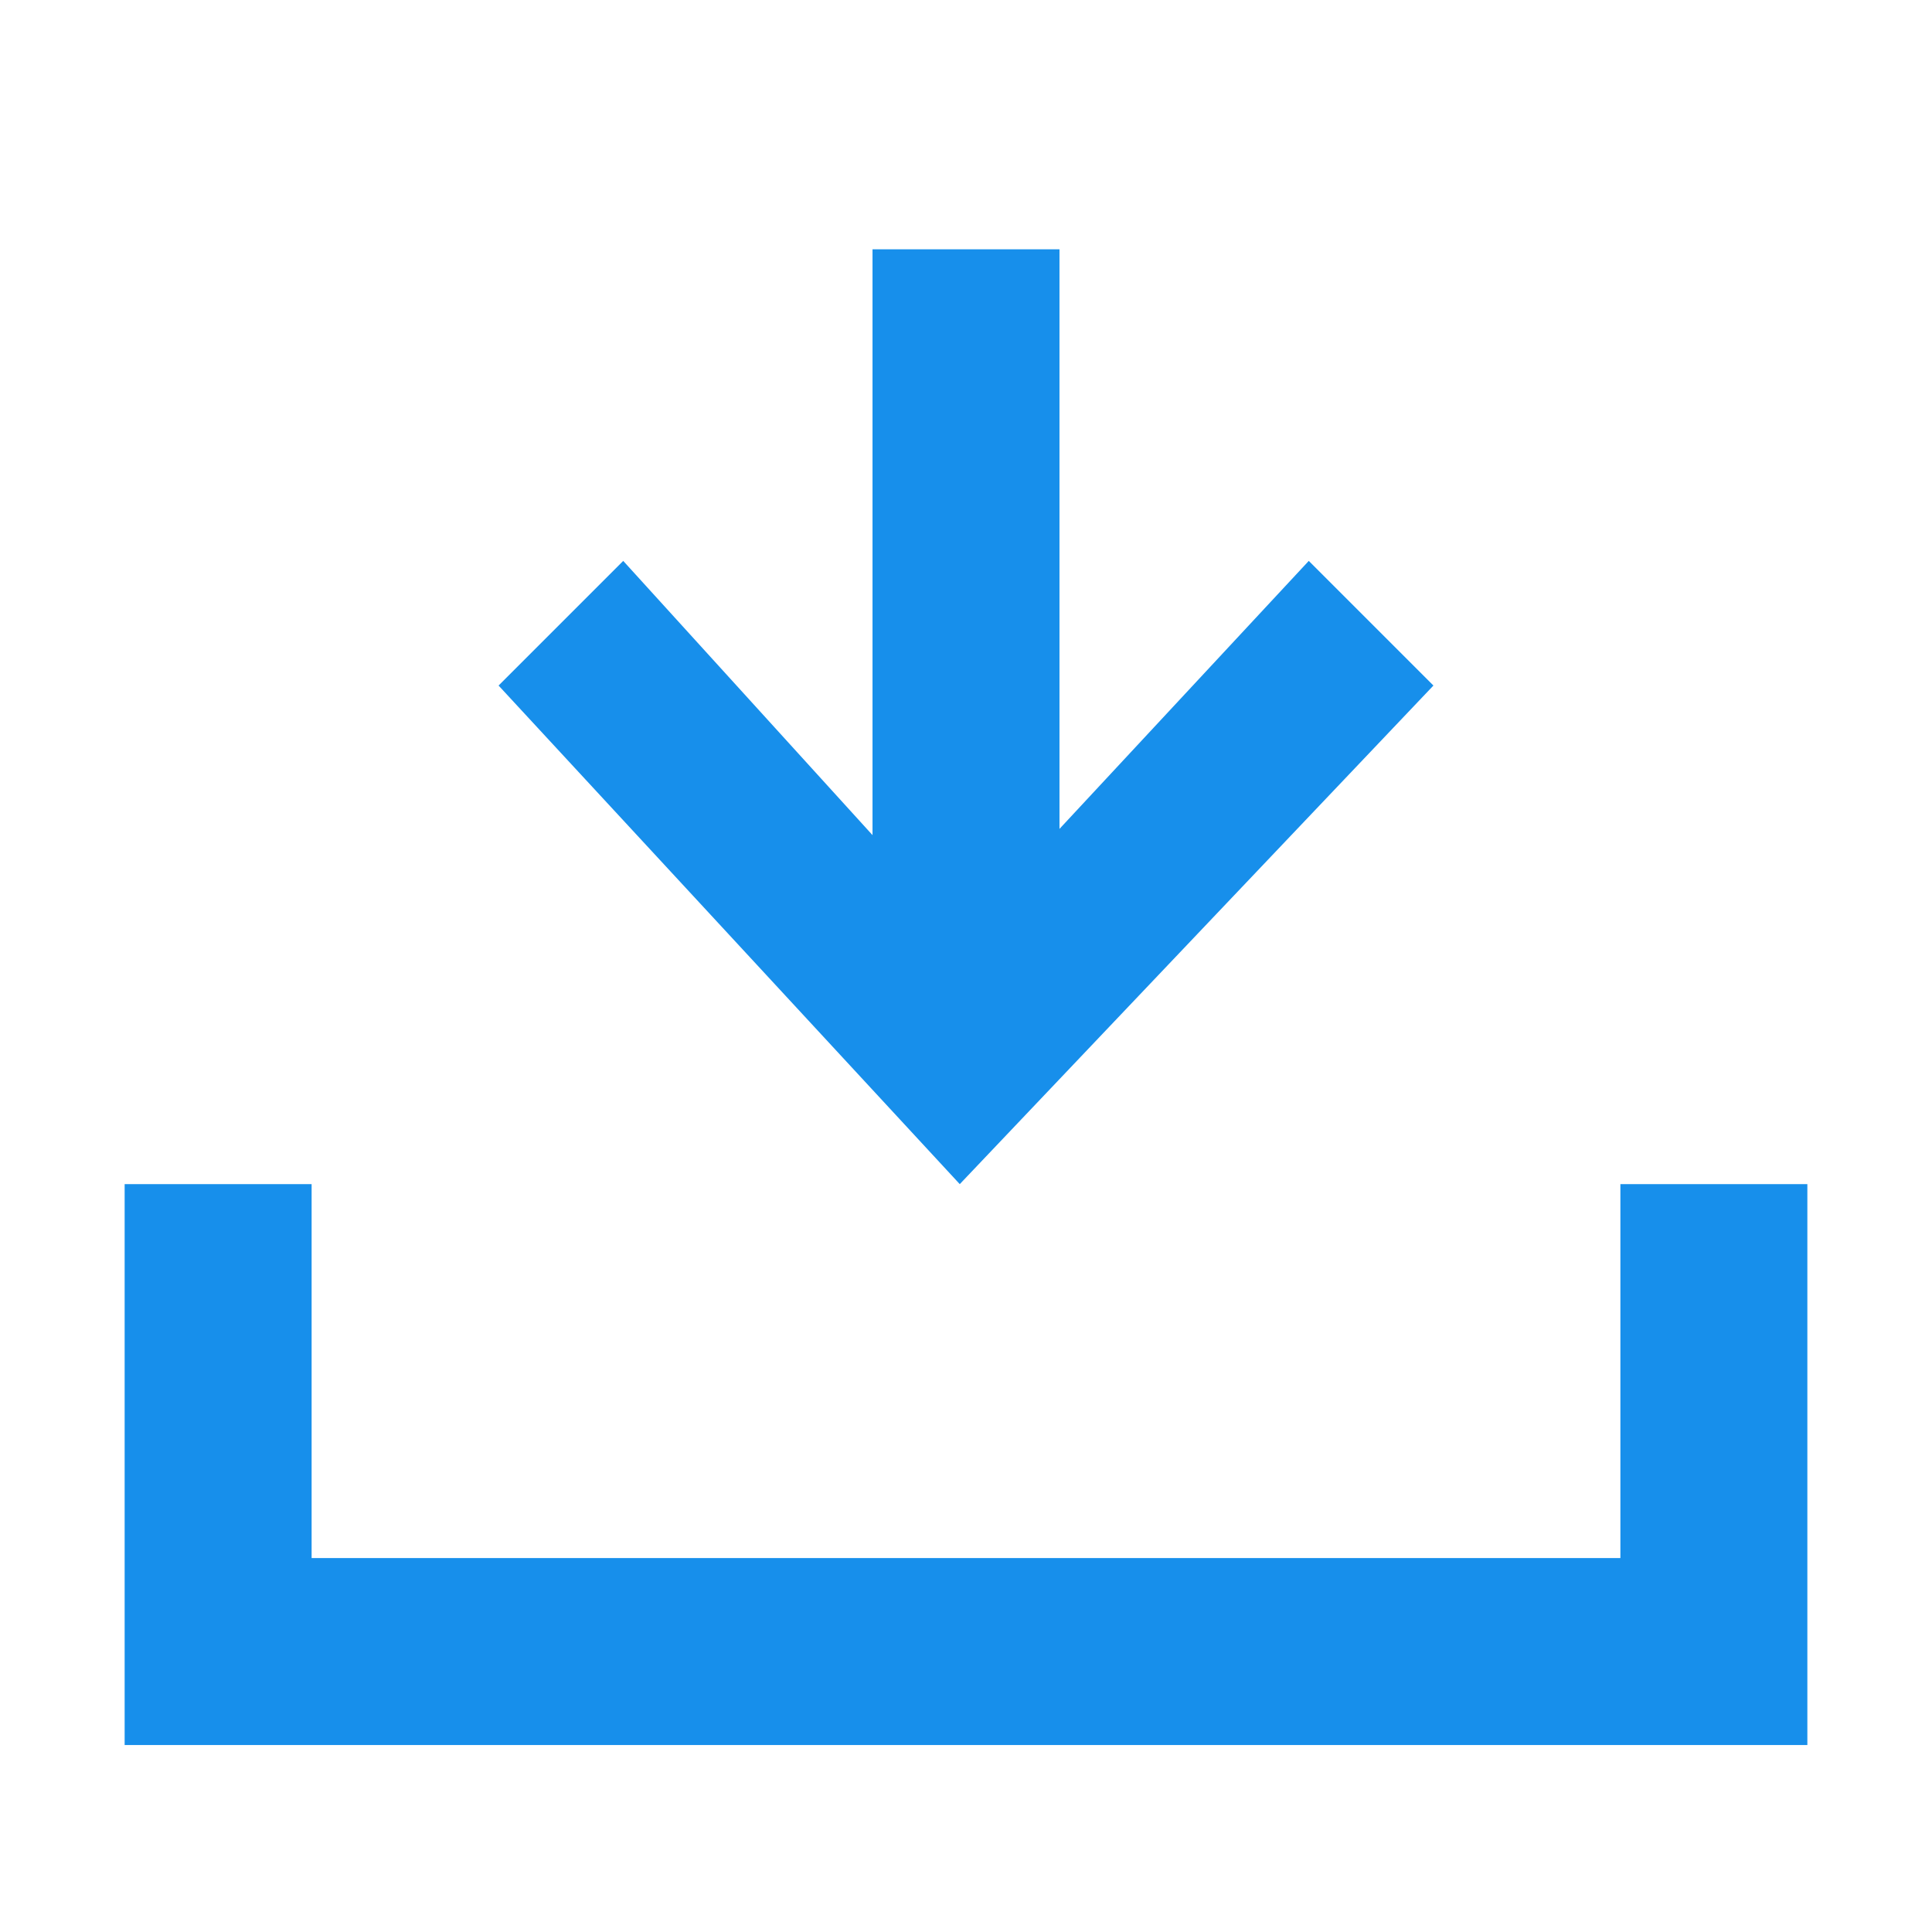
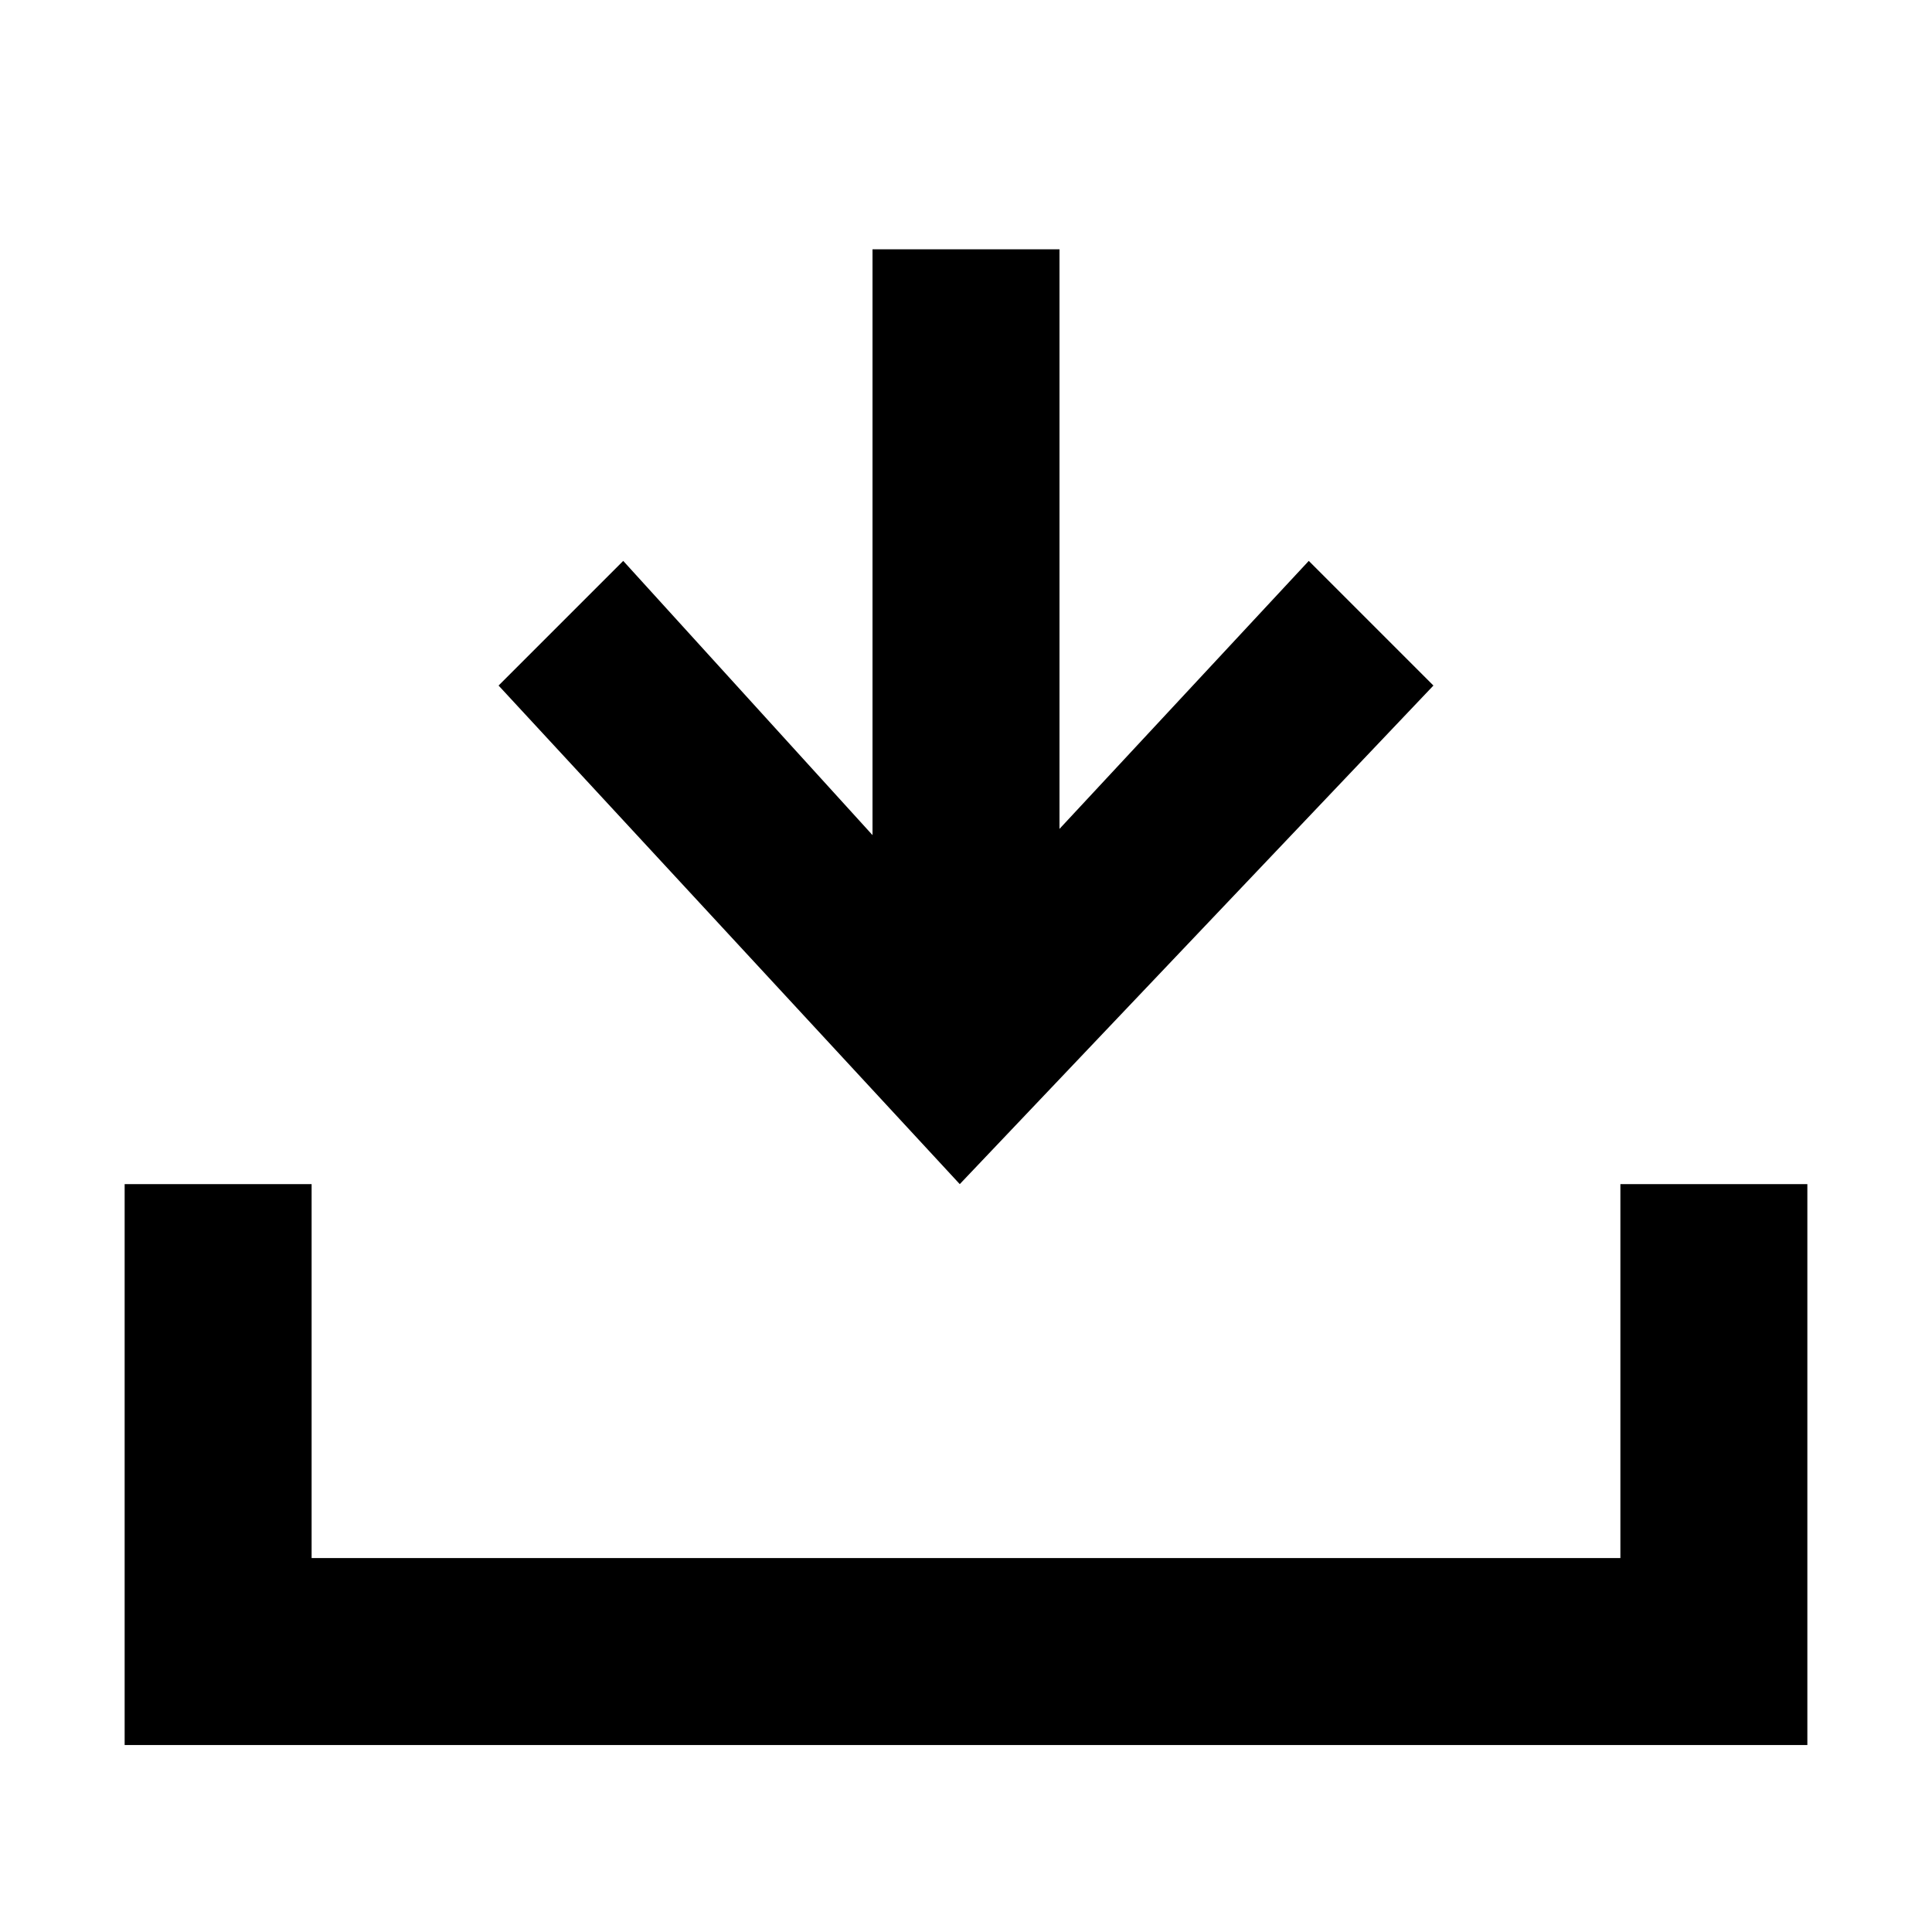
- <svg xmlns="http://www.w3.org/2000/svg" version="1.1" id="Layer_1" x="0px" y="0px" viewBox="0 0 31 31" enable-background="new 0 0 31 31" xml:space="preserve">
+ <svg xmlns="http://www.w3.org/2000/svg" version="1.1" id="Layer_1" x="0px" y="0px" viewBox="0 0 31 31" enable-background="new 0 0 31 31" xml:space="preserve" fill="currentColor">
  <g>
    <g>
      <g>
-         <polygon fill="#178FEB" points="26,19 26,25 5,25 5,19 2,19 2,28 29,28 29,19    " />
+         <polygon points="26,19 26,25 5,25 5,19 2,19 2,28 29,28 29,19" />
      </g>
    </g>
    <g>
      <g>
-         <polygon fill="#178FEB" points="23,11 21,9 17,13.3 17,4 14,4 14,13.4 10,9 8,11 15.4,19    " />
+         <polygon points="23,11 21,9 17,13.3 17,4 14,4 14,13.4 10,9 8,11 15.4,19" />
      </g>
    </g>
  </g>
</svg>
